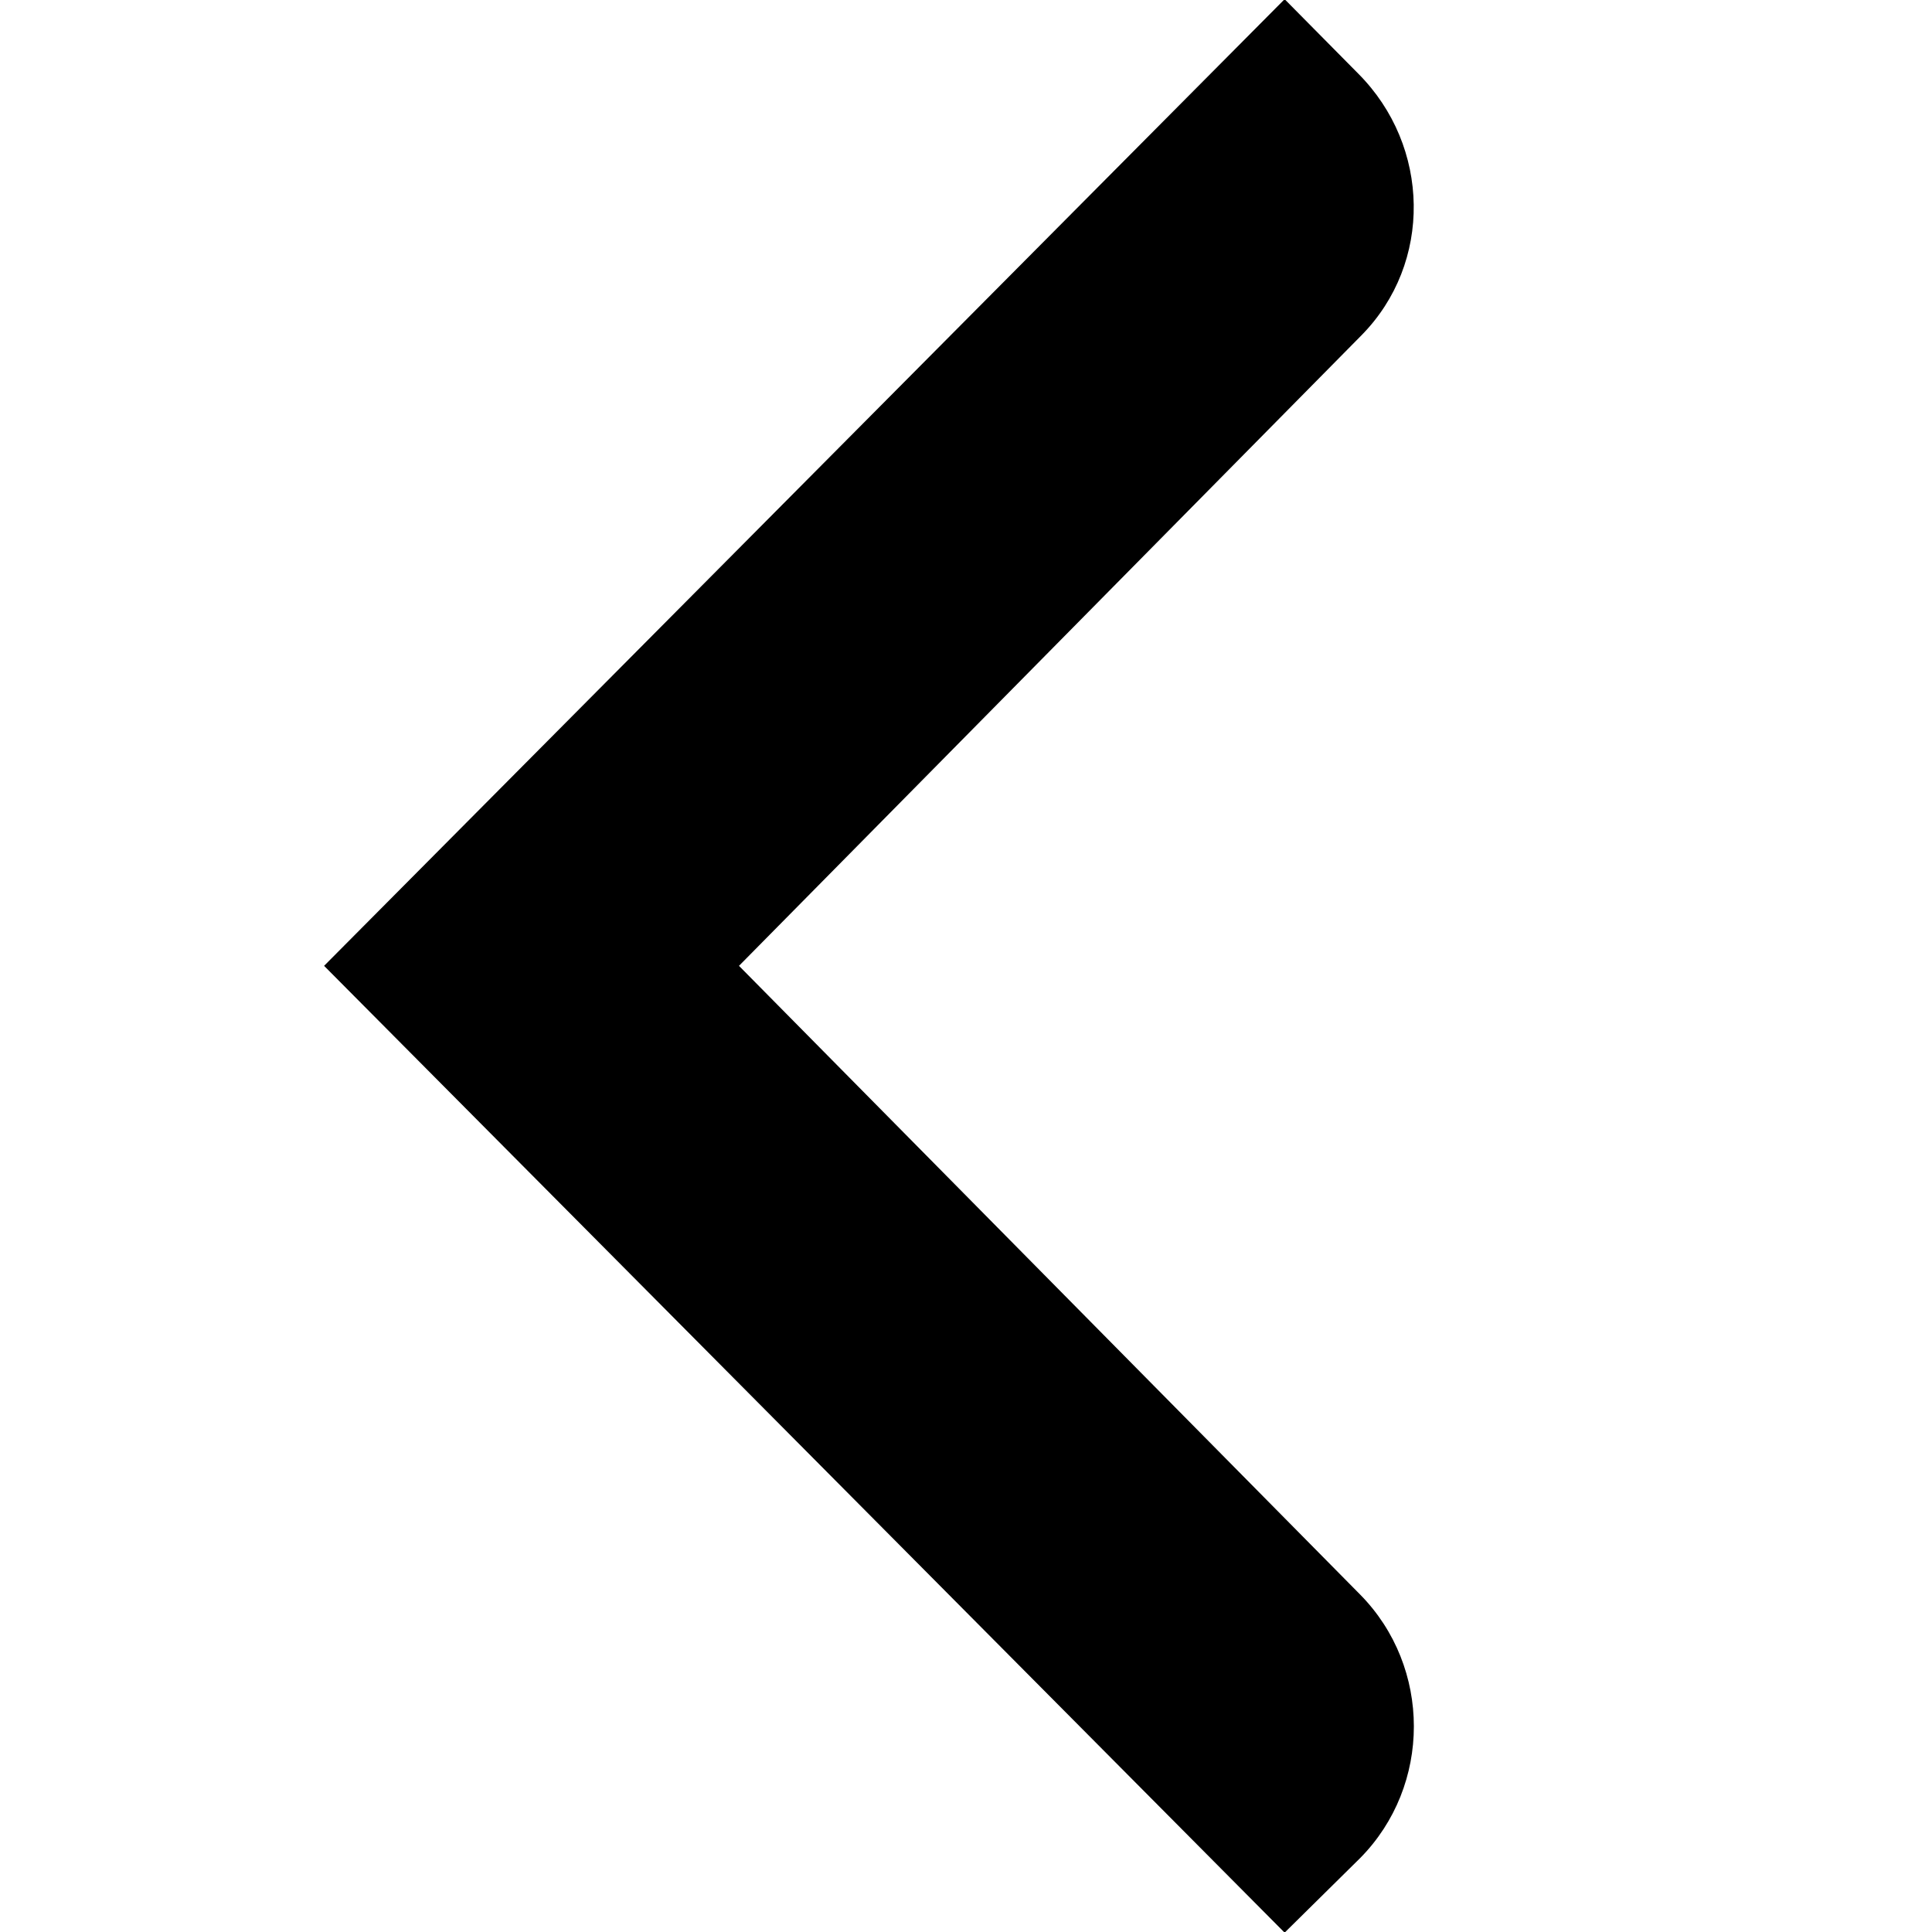
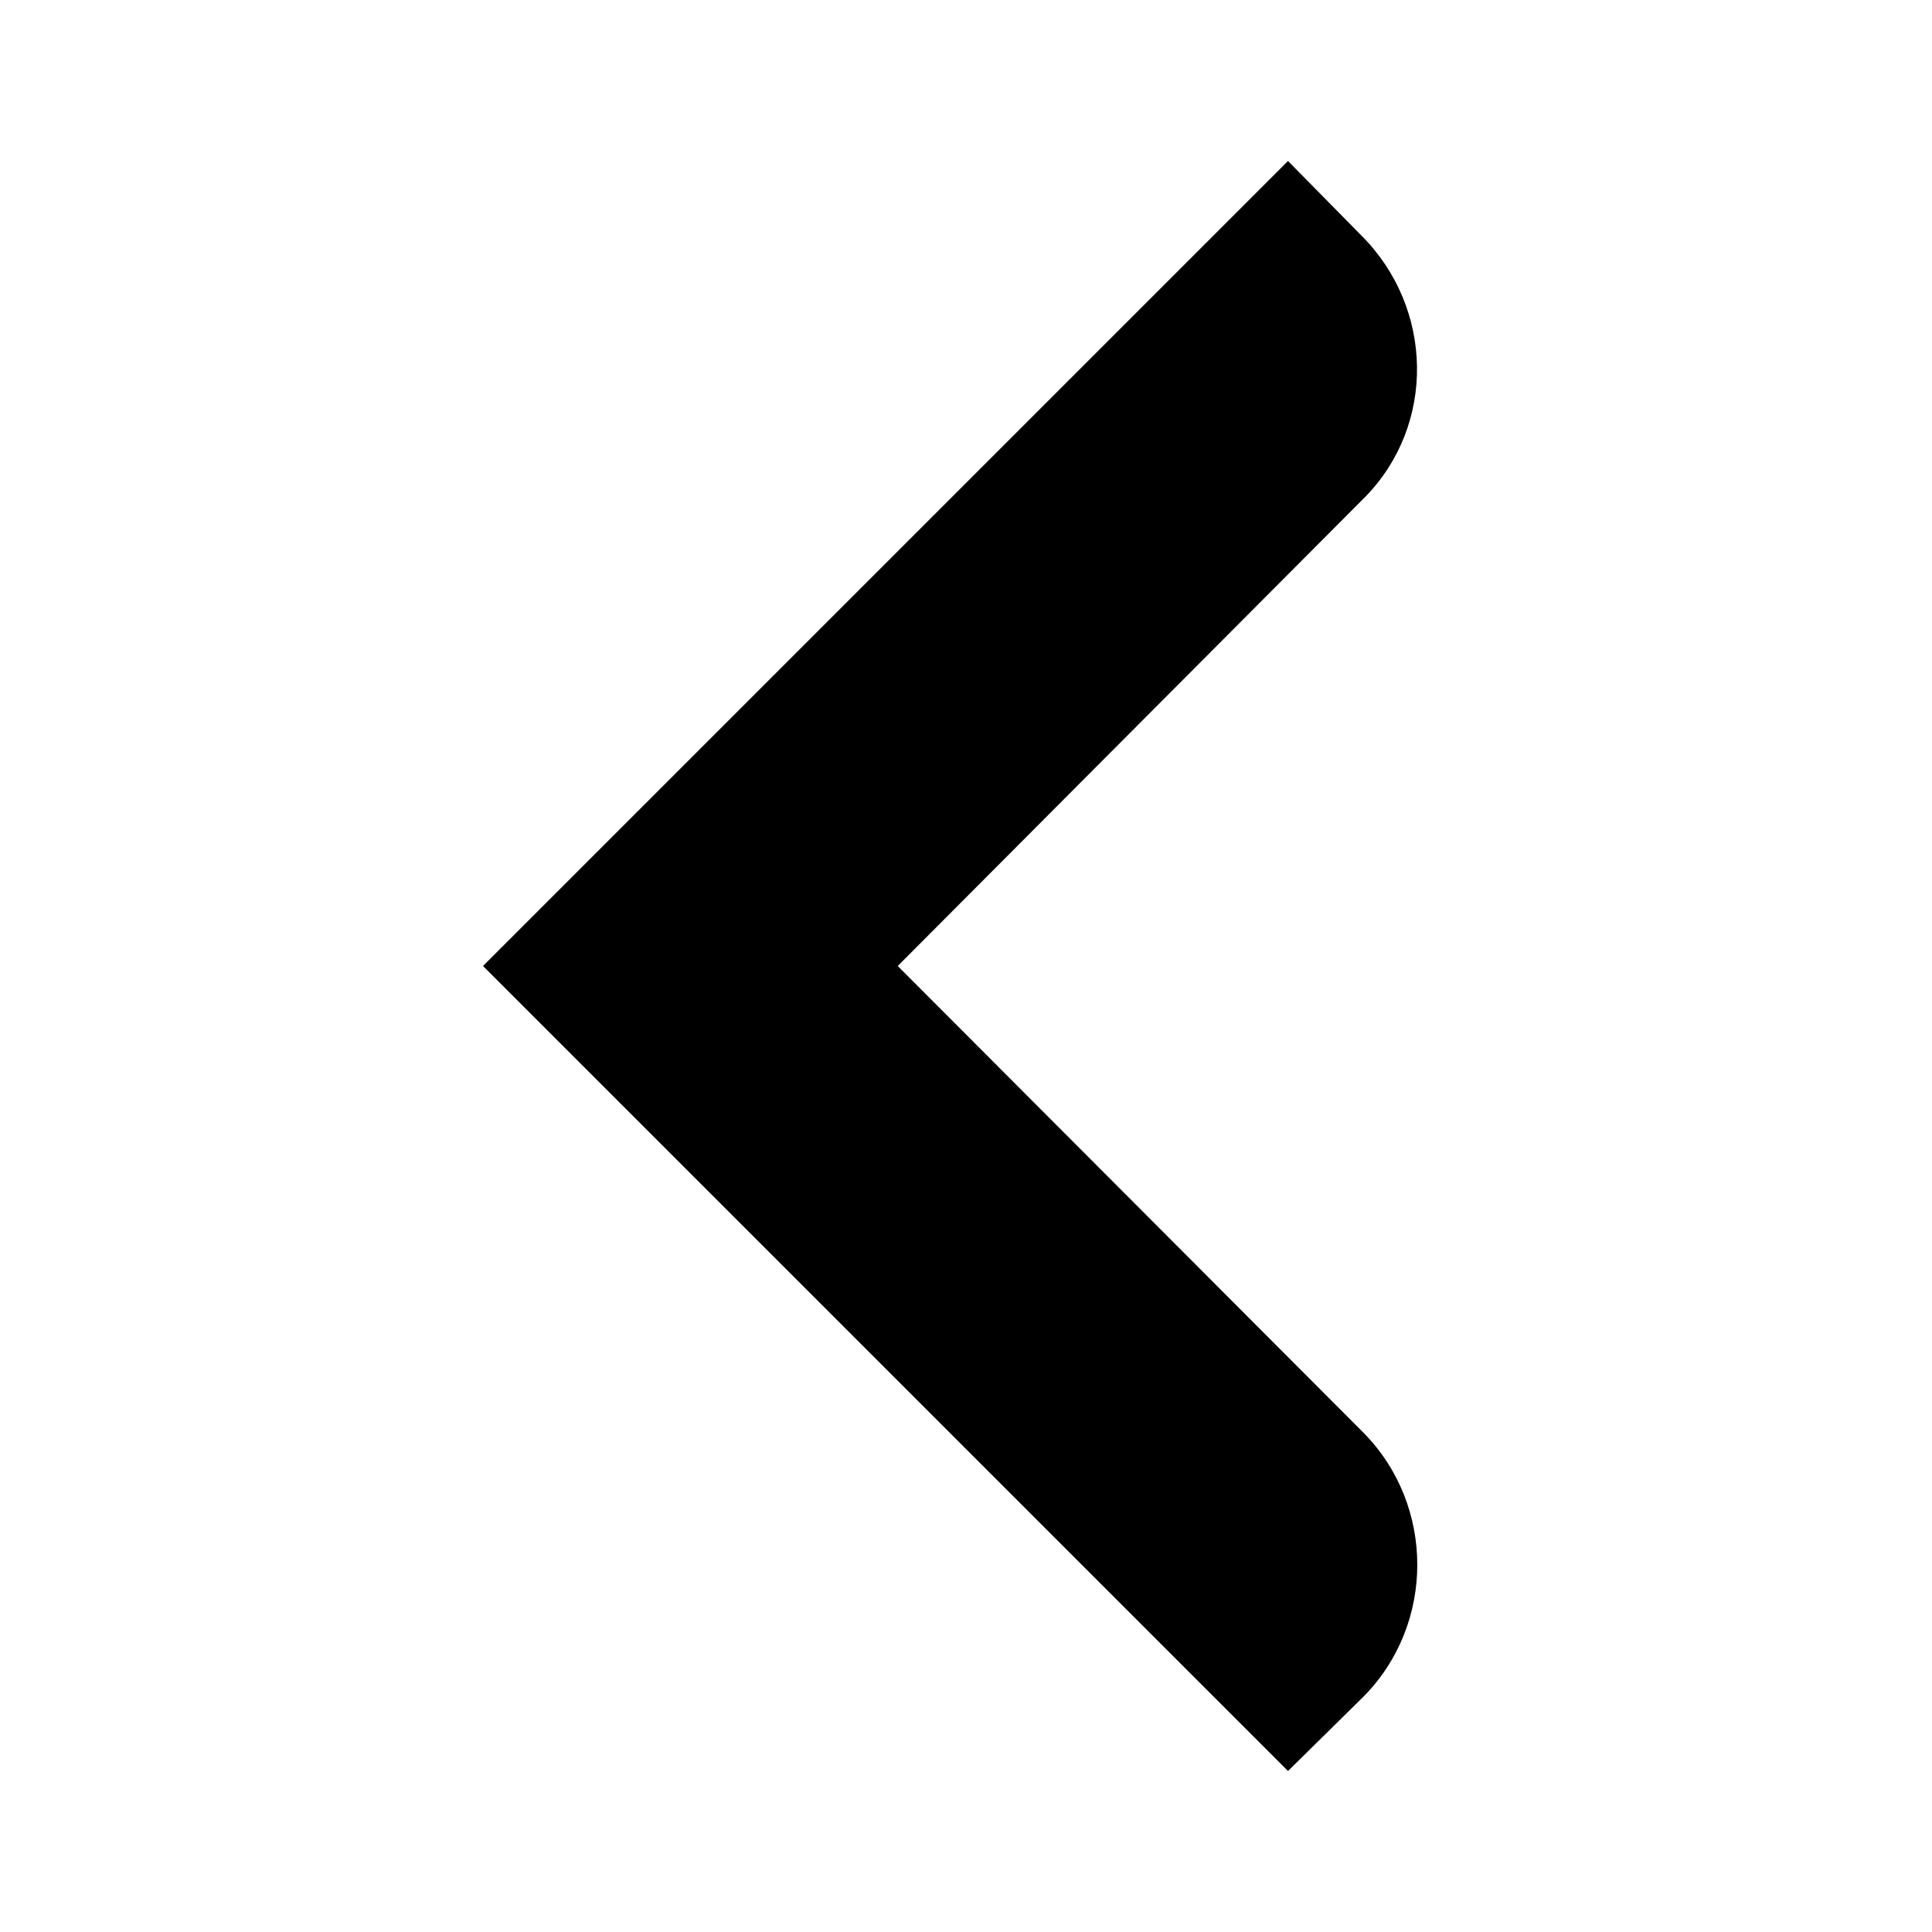
<svg xmlns="http://www.w3.org/2000/svg" width="12" height="12" viewBox="0 0 12 12">
  <g id="rtl">
-     <path id="arrow" d="M7.979,12.004 L8.448,11.541 C8.893,11.091 8.893,10.355 8.448,9.904 L4.59,5.999 L8.455,2.084 C8.9,1.634 8.885,0.908 8.437,0.458 L7.979,-0.005 L2.013,5.999 L2.022,5.999 L2.013,5.999 L7.979,12.004" />
+     <path id="arrow" d="M8 11l.47-.463c.444-.45.444-1.186 0-1.637L5.576 6l2.9-2.91c.444-.45.43-1.177-.02-1.627L8 1 3 6h.01H3l5 5" />
  </g>
</svg>
